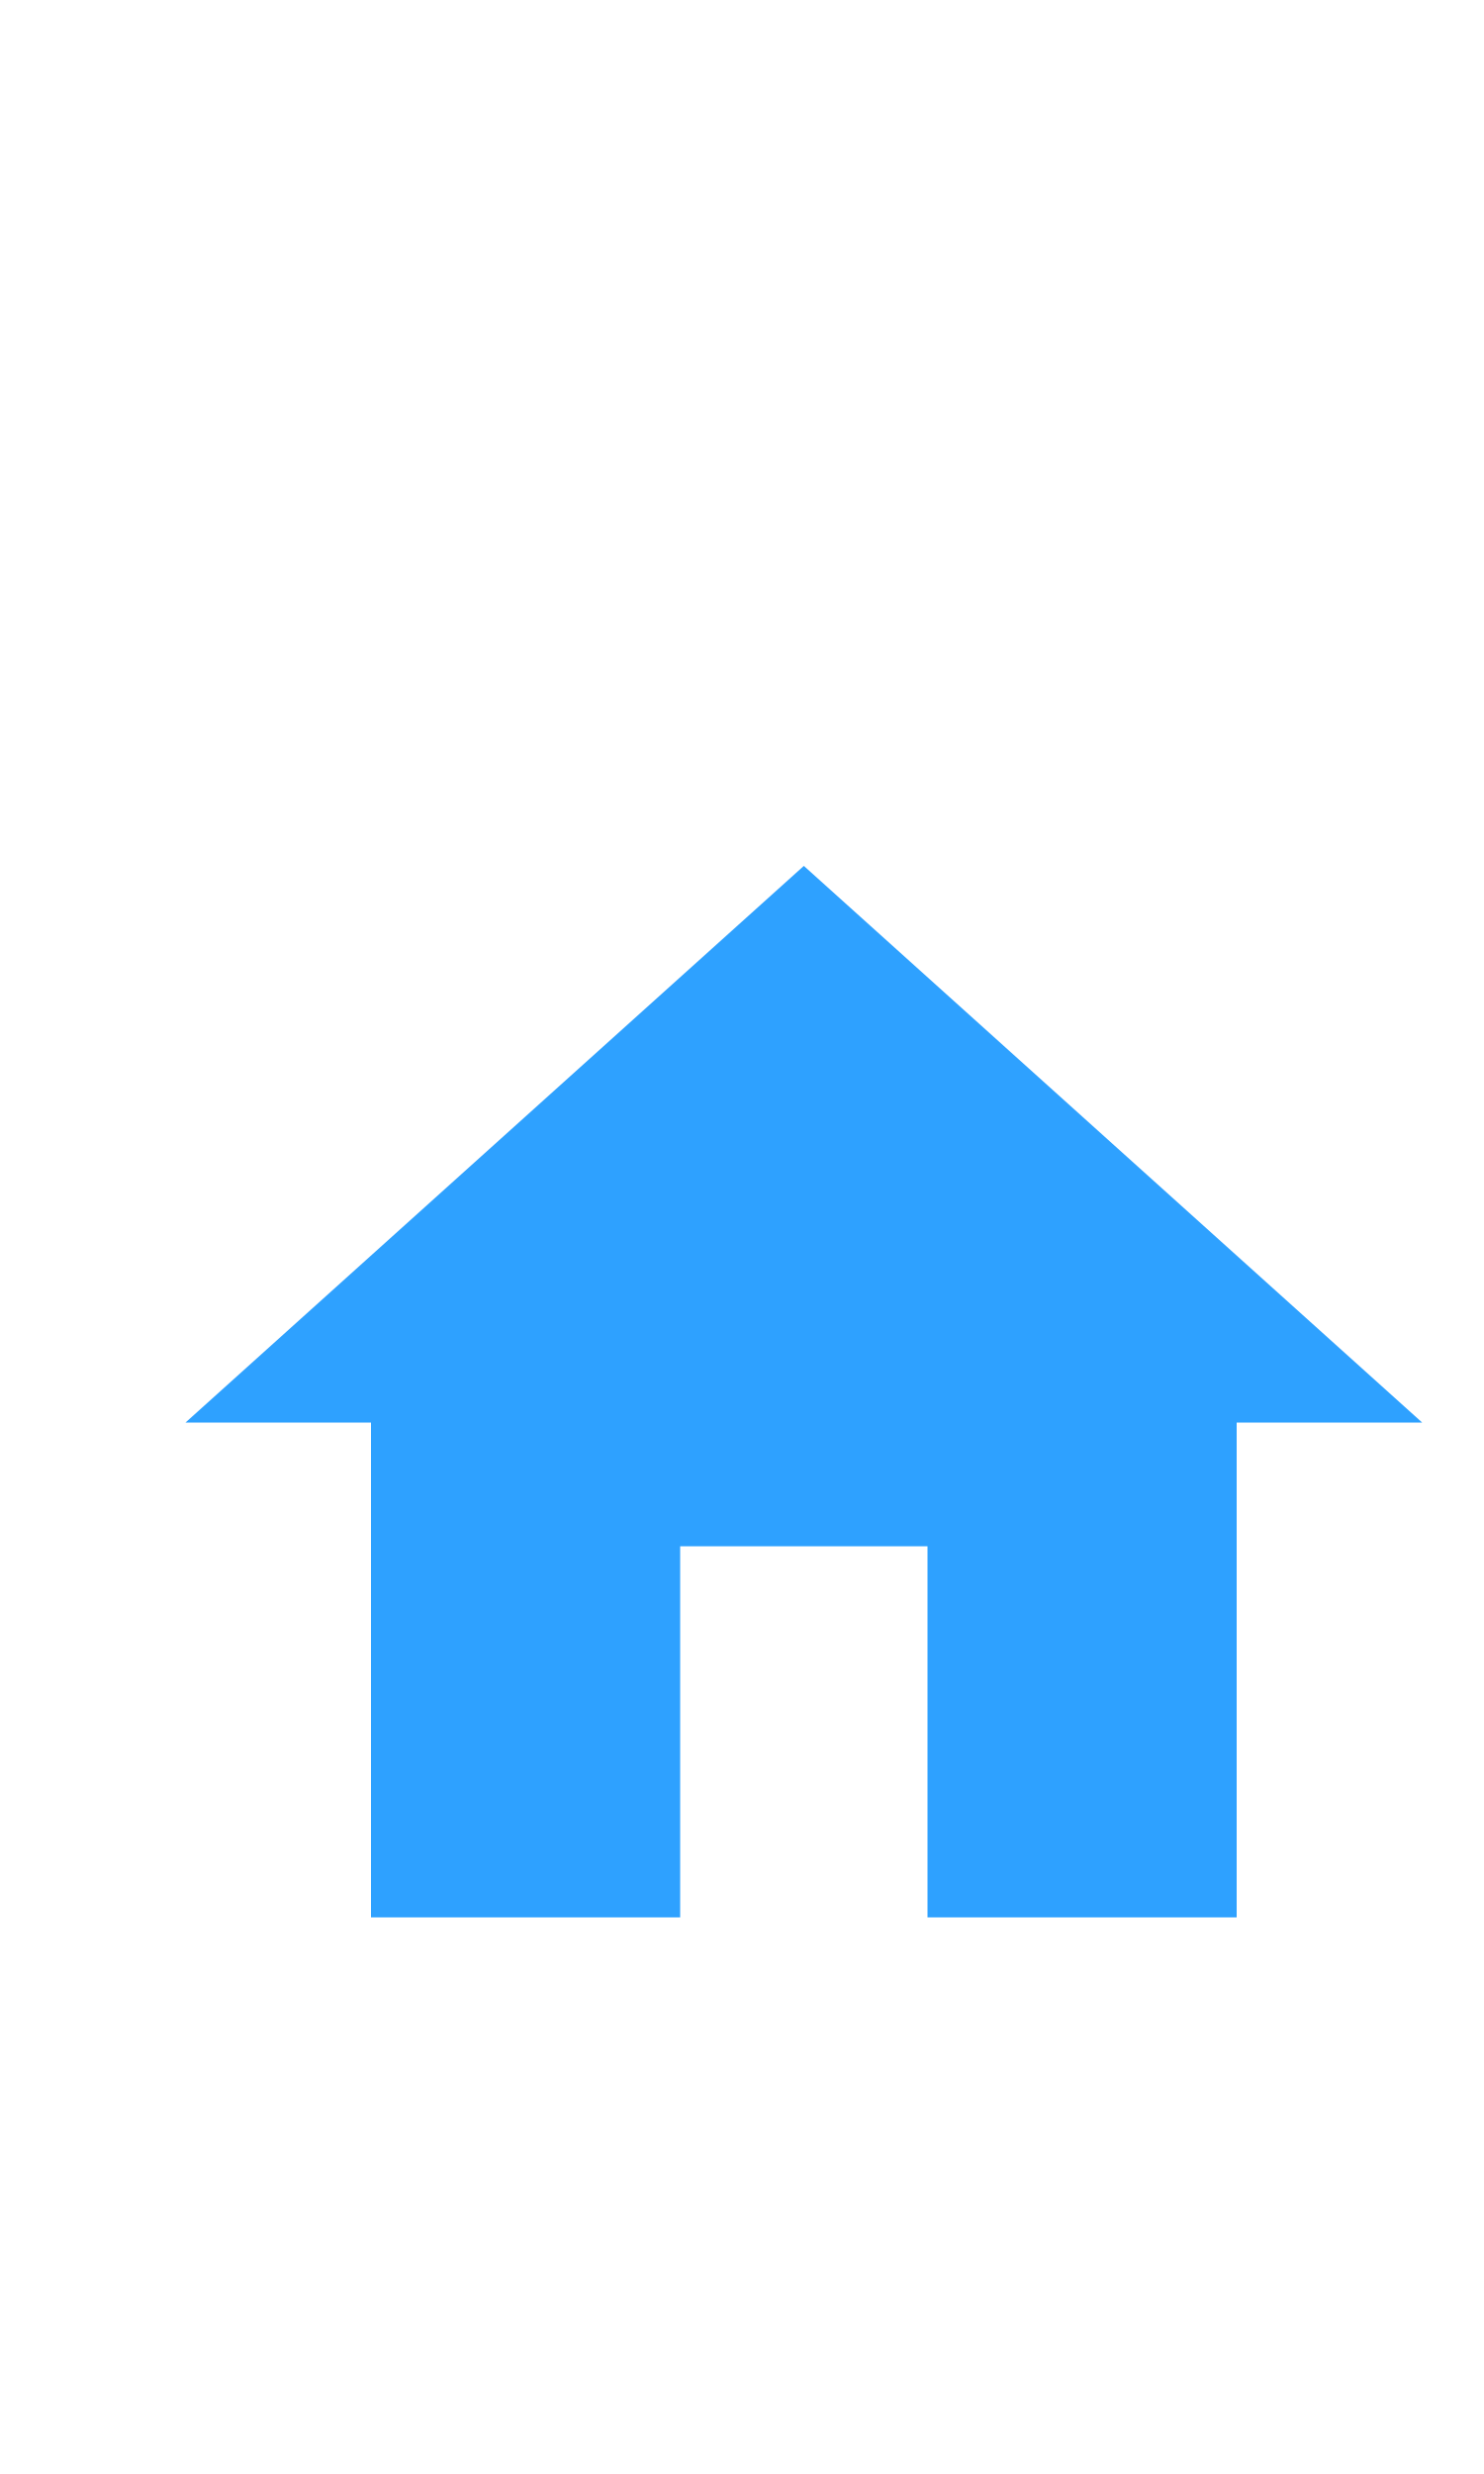
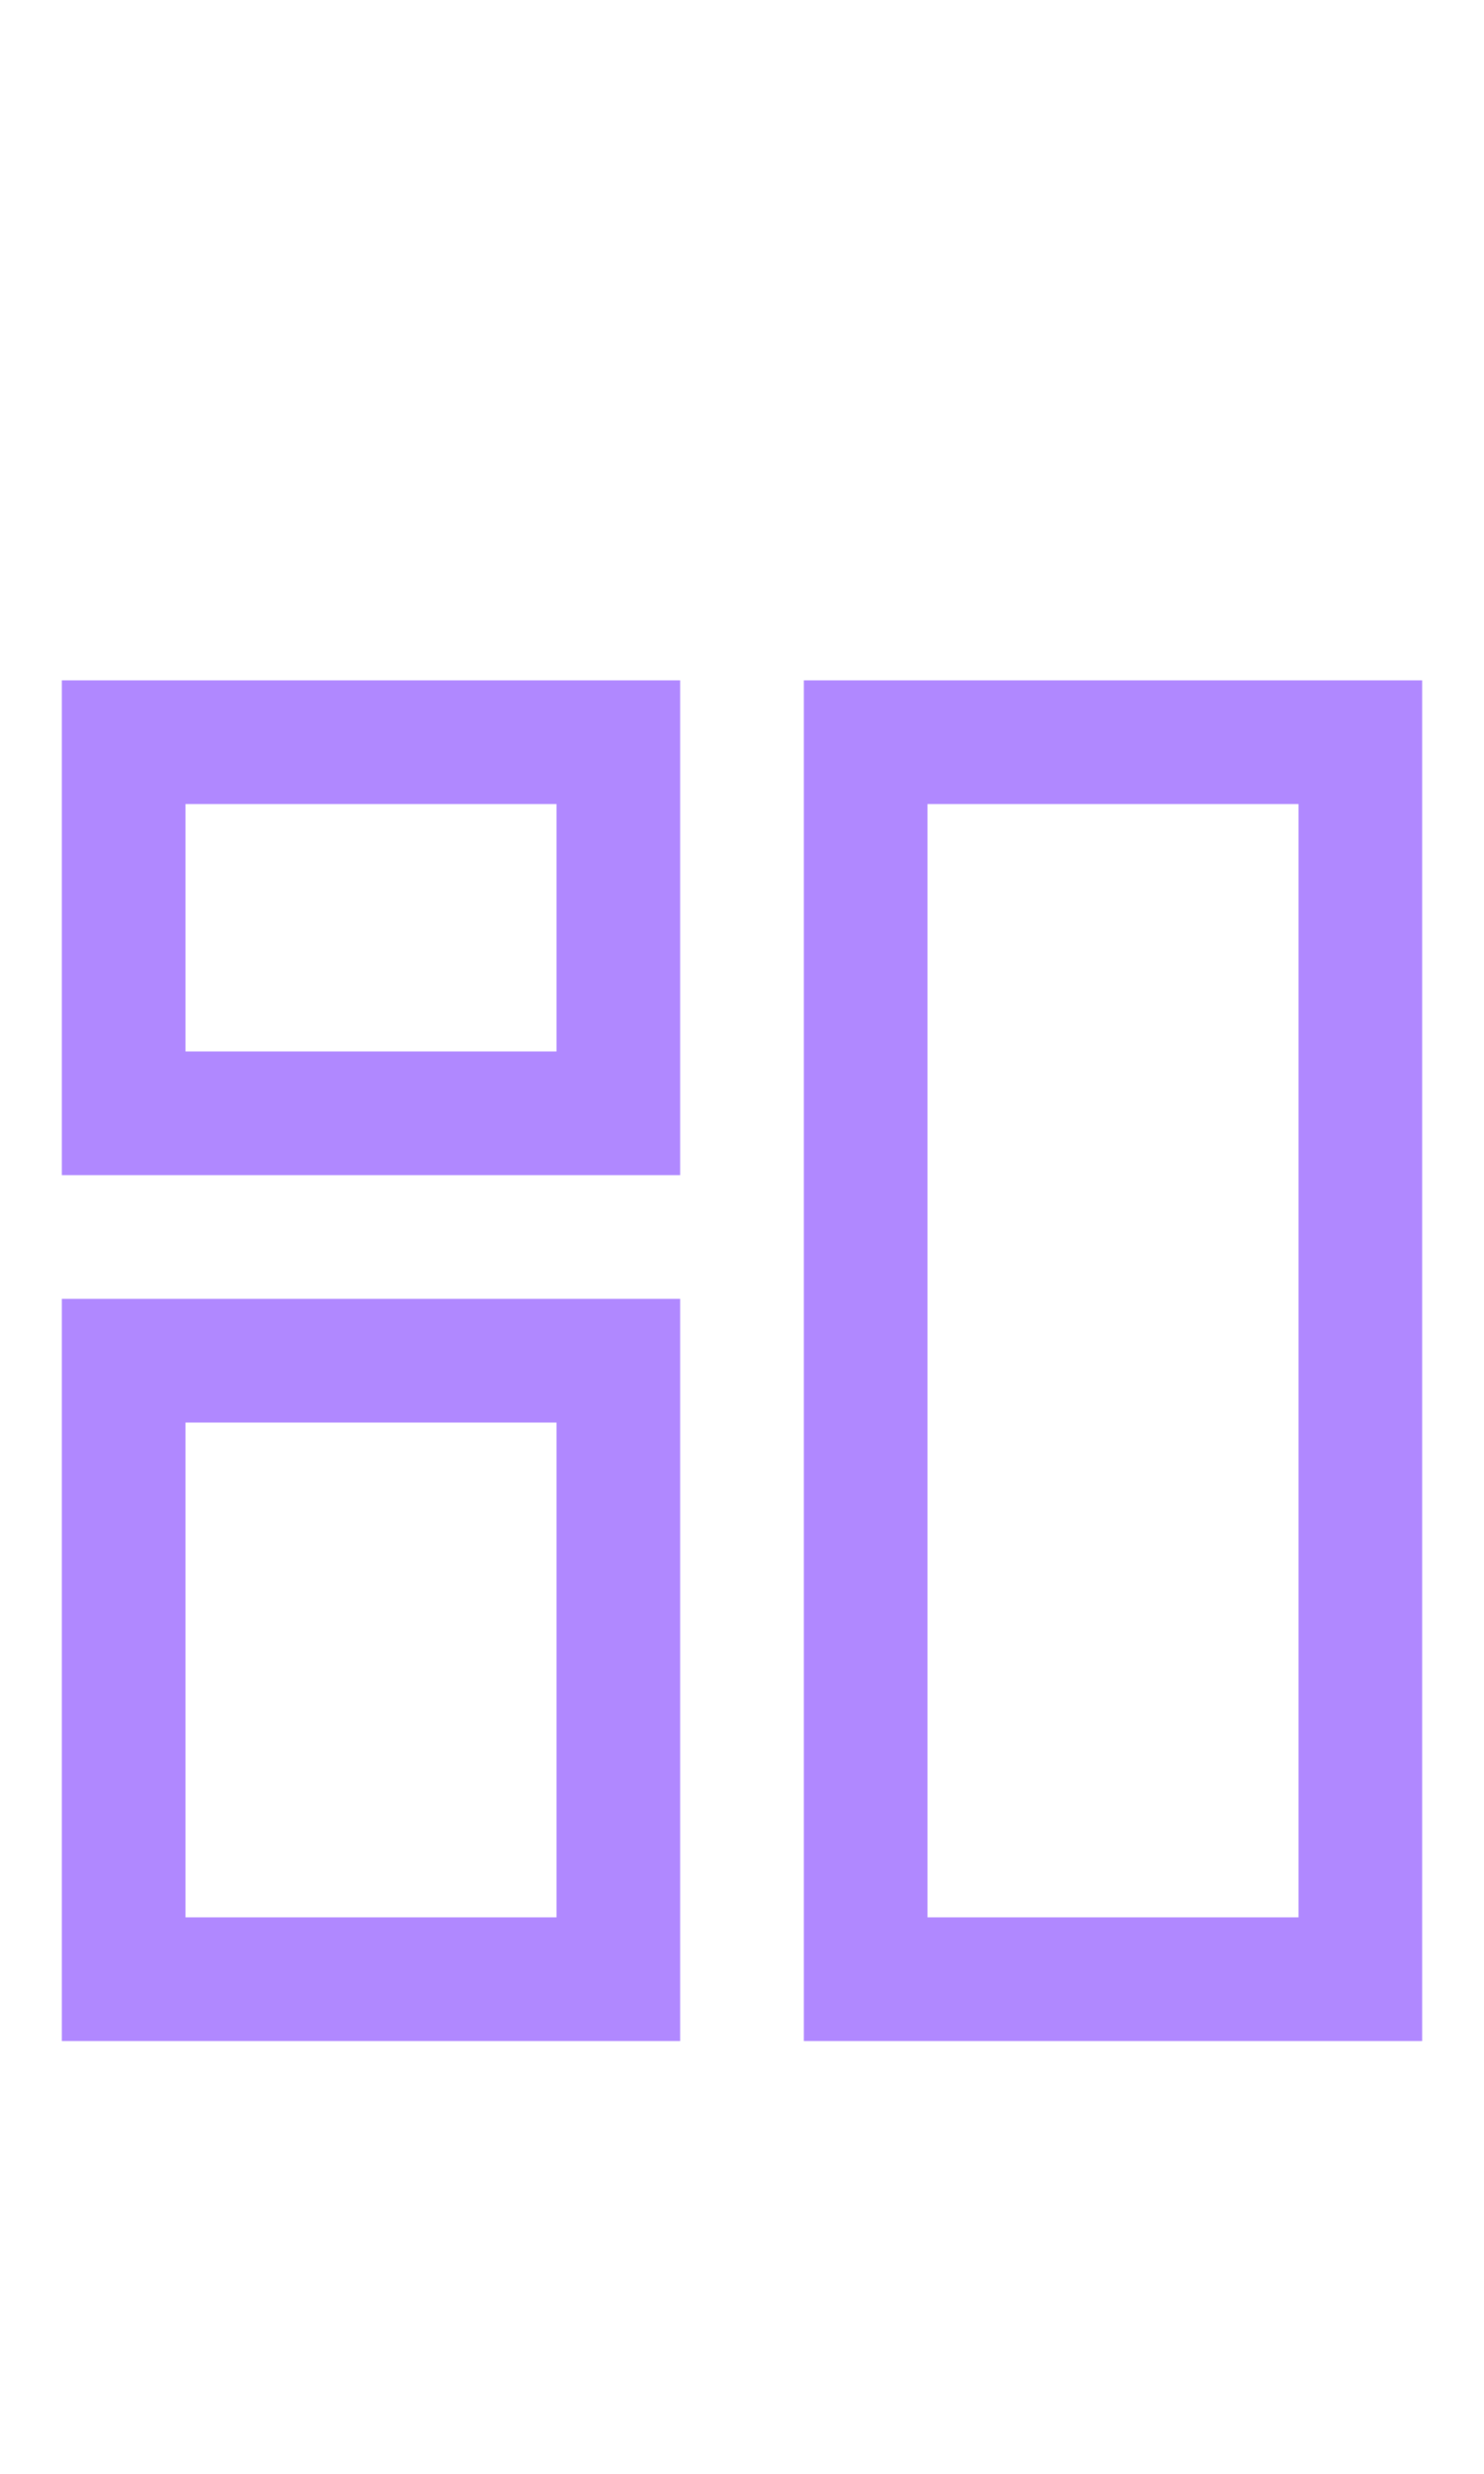
- <svg xmlns="http://www.w3.org/2000/svg" width="24px" height="40px" viewBox="0 0 24 40" version="1.1" id="svg14">
-   <defs id="defs18" />
-   <g id="g61" transform="translate(1,11)">
-     <path id="path2" d="M 0,0 H 24 V 24 H 0 Z" style="fill:none" />
-     <path style="fill:#2ea1ff;fill-opacity:1" id="path4" d="m 10,20 v -6 h 4 v 6 h 5 v -8 h 3 L 12,3 2,12 h 3 v 8 z" />
+ <svg xmlns="http://www.w3.org/2000/svg" width="24px" height="40px" viewBox="0 0 24 40" version="1.1">
+   <g id="Dashboard" stroke="none" stroke-width="1" fill="none" fill-rule="evenodd">
+     <g id="Group" transform="translate(1, 11)" fill="#B088FF" fill-rule="nonzero">
+       <g id="Group_8812">
+         <path d="M10,8 L0,8 L0,0 L10,0 L10,8 Z M2,6 L8,6 L8,2 L2,2 L2,6 Z" id="Path_18866" />
+       </g>
+       <g id="Group_8813" transform="translate(12, 0)">
+         <path d="M10,22 L0,22 L0,0 L10,0 L10,22 Z M2,20 L8,20 L8,2 L2,2 L2,20 Z" id="Path_18867" />
+       </g>
+       <g id="Group_8814" transform="translate(0, 10)">
+         <path d="M10,12 L0,12 L0,0 L10,0 L10,12 Z M2,10 L8,10 L8,2 L2,2 L2,10 Z" id="Path_18868" />
+       </g>
+     </g>
  </g>
</svg>
